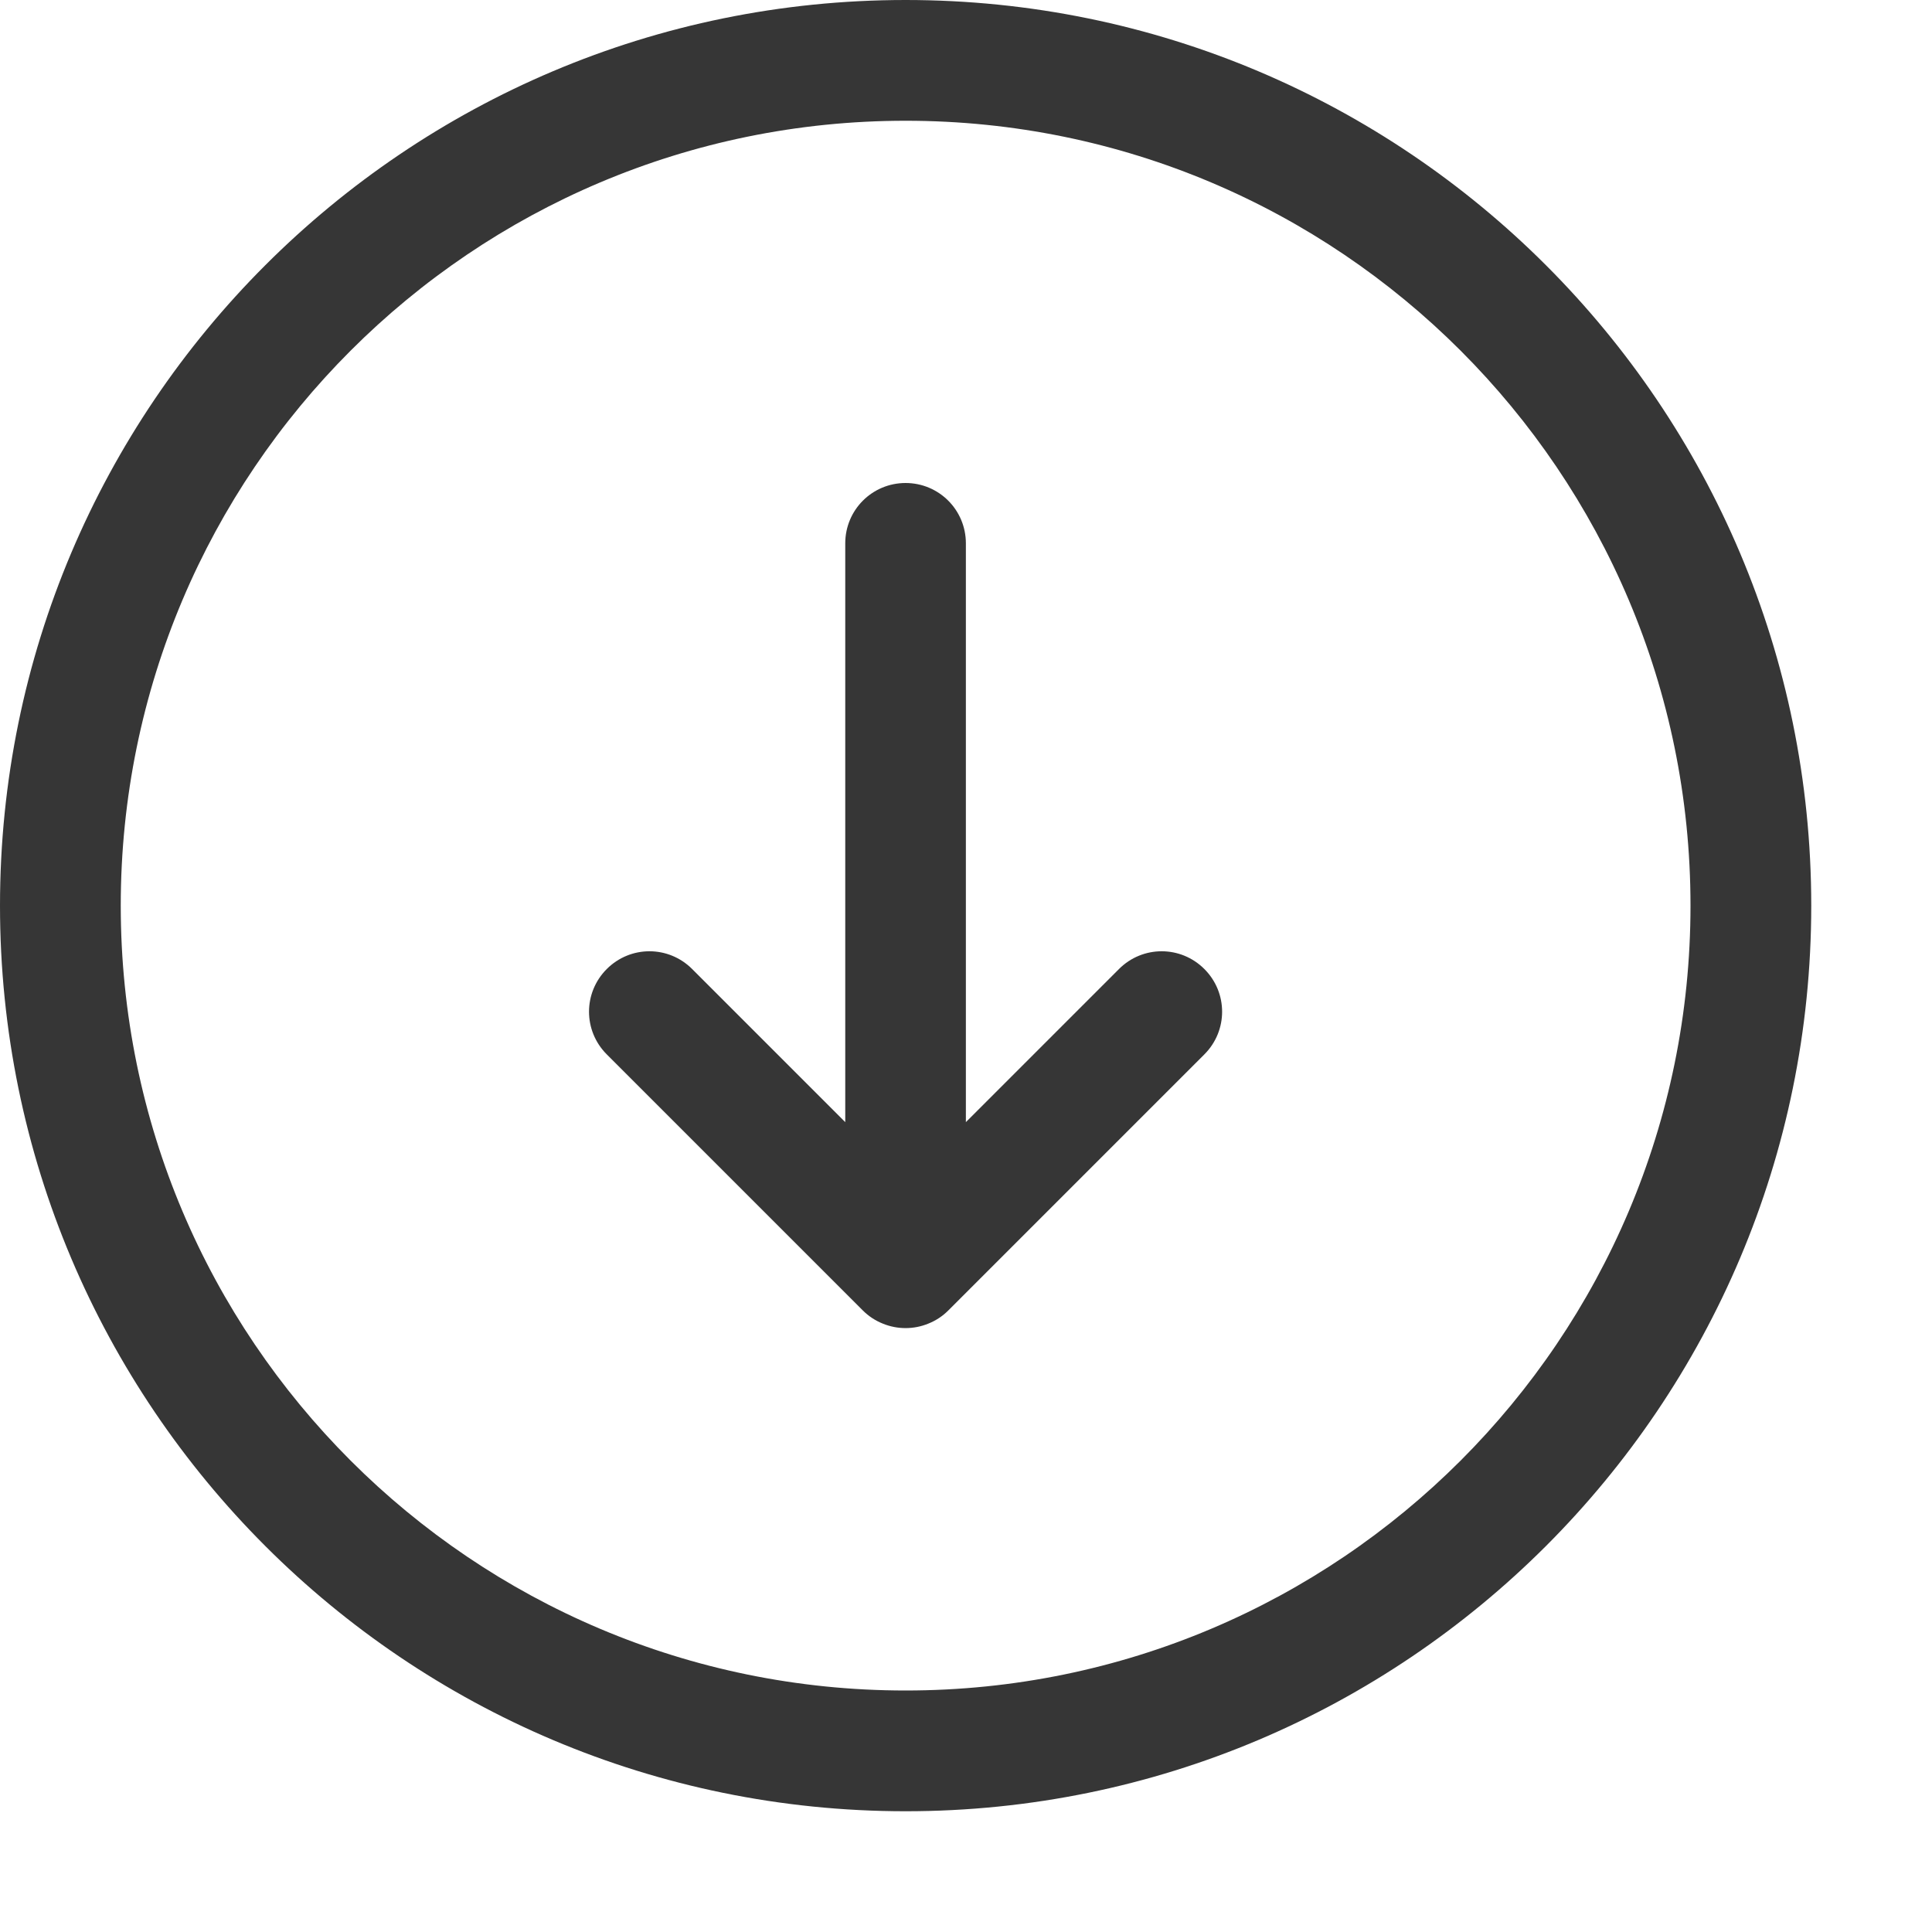
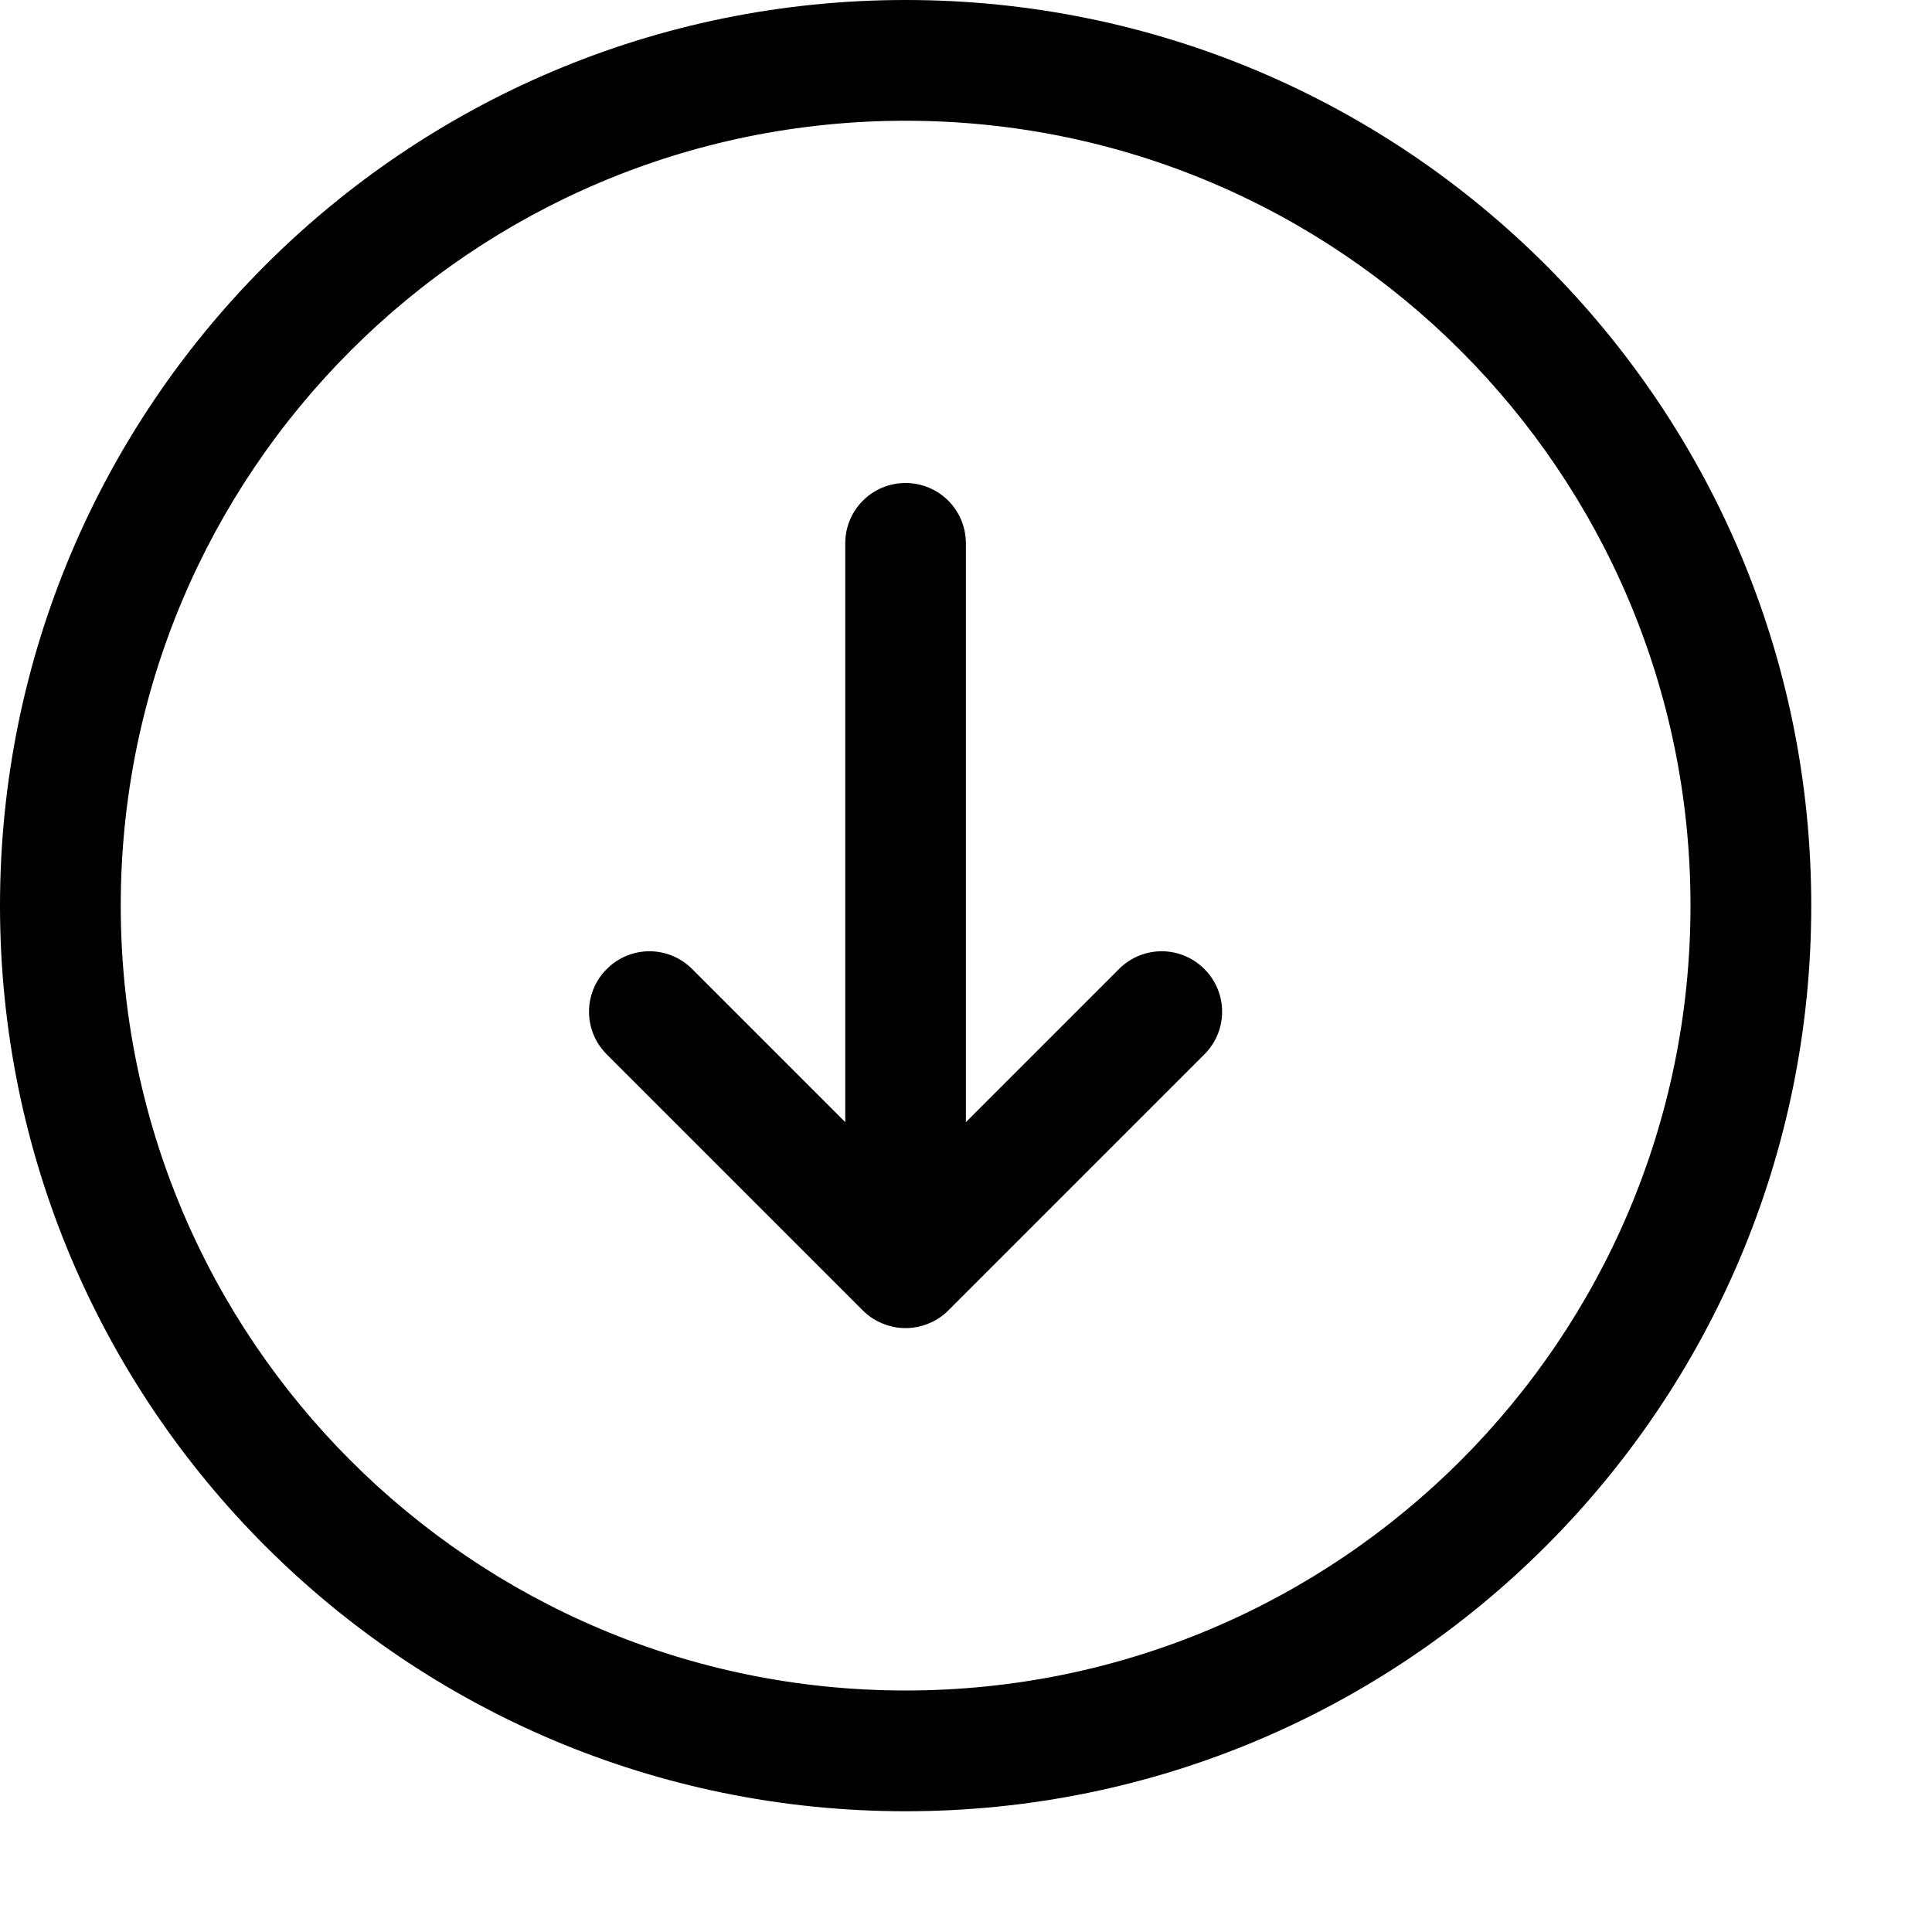
<svg xmlns="http://www.w3.org/2000/svg" width="16" height="16" version="1.1" viewBox="0 0 16 16">
-   <defs>
-     <style id="current-color-scheme" type="text/css">.ColorScheme-Text { color:#363636; } .ColorScheme-Text { color:#363636; }</style>
-   </defs>
-   <path d="m7.5 0a7.5 7.5 0 0 0-7.5 7.5 7.5 7.5 0 0 0 7.5 7.5 7.5 7.5 0 0 0 7.5-7.5 7.5 7.5 0 0 0-7.5-7.5zm0 1a6.5 6.5 0 0 1 6.5 6.5 6.5 6.5 0 0 1-6.5 6.5 6.5 6.5 0 0 1-6.5-6.5 6.5 6.5 0 0 1 6.5-6.5zm0 3c-0.277 0-0.5 0.223-0.5 0.5v4.793l-1.268-1.268c-0.196-0.196-0.511-0.196-0.707 0s-0.196 0.511 0 0.707l2.121 2.121c0.047 0.047 0.103 0.084 0.166 0.109 0.12 0.049 0.255 0.049 0.375 0 0.063-0.025 0.119-0.062 0.166-0.109l2.121-2.121c0.196-0.196 0.196-0.511 0-0.707s-0.511-0.196-0.707 0l-1.268 1.268v-4.793c0-0.277-0.223-0.5-0.5-0.5z" style="fill:currentColor" class="ColorScheme-Text" />
+   <path d="m7.5 0a7.5 7.5 0 0 0-7.5 7.5 7.5 7.5 0 0 0 7.5 7.5 7.5 7.5 0 0 0 7.5-7.5 7.5 7.5 0 0 0-7.5-7.5zm0 1a6.5 6.5 0 0 1 6.5 6.5 6.5 6.5 0 0 1-6.5 6.5 6.5 6.5 0 0 1-6.5-6.5 6.5 6.5 0 0 1 6.5-6.5zm0 3c-0.277 0-0.5 0.223-0.5 0.5v4.793l-1.268-1.268c-0.196-0.196-0.511-0.196-0.707 0s-0.196 0.511 0 0.707l2.121 2.121c0.047 0.047 0.103 0.084 0.166 0.109 0.12 0.049 0.255 0.049 0.375 0 0.063-0.025 0.119-0.062 0.166-0.109l2.121-2.121c0.196-0.196 0.196-0.511 0-0.707s-0.511-0.196-0.707 0l-1.268 1.268v-4.793c0-0.277-0.223-0.5-0.5-0.5z" fill="currentColor" />
</svg>
